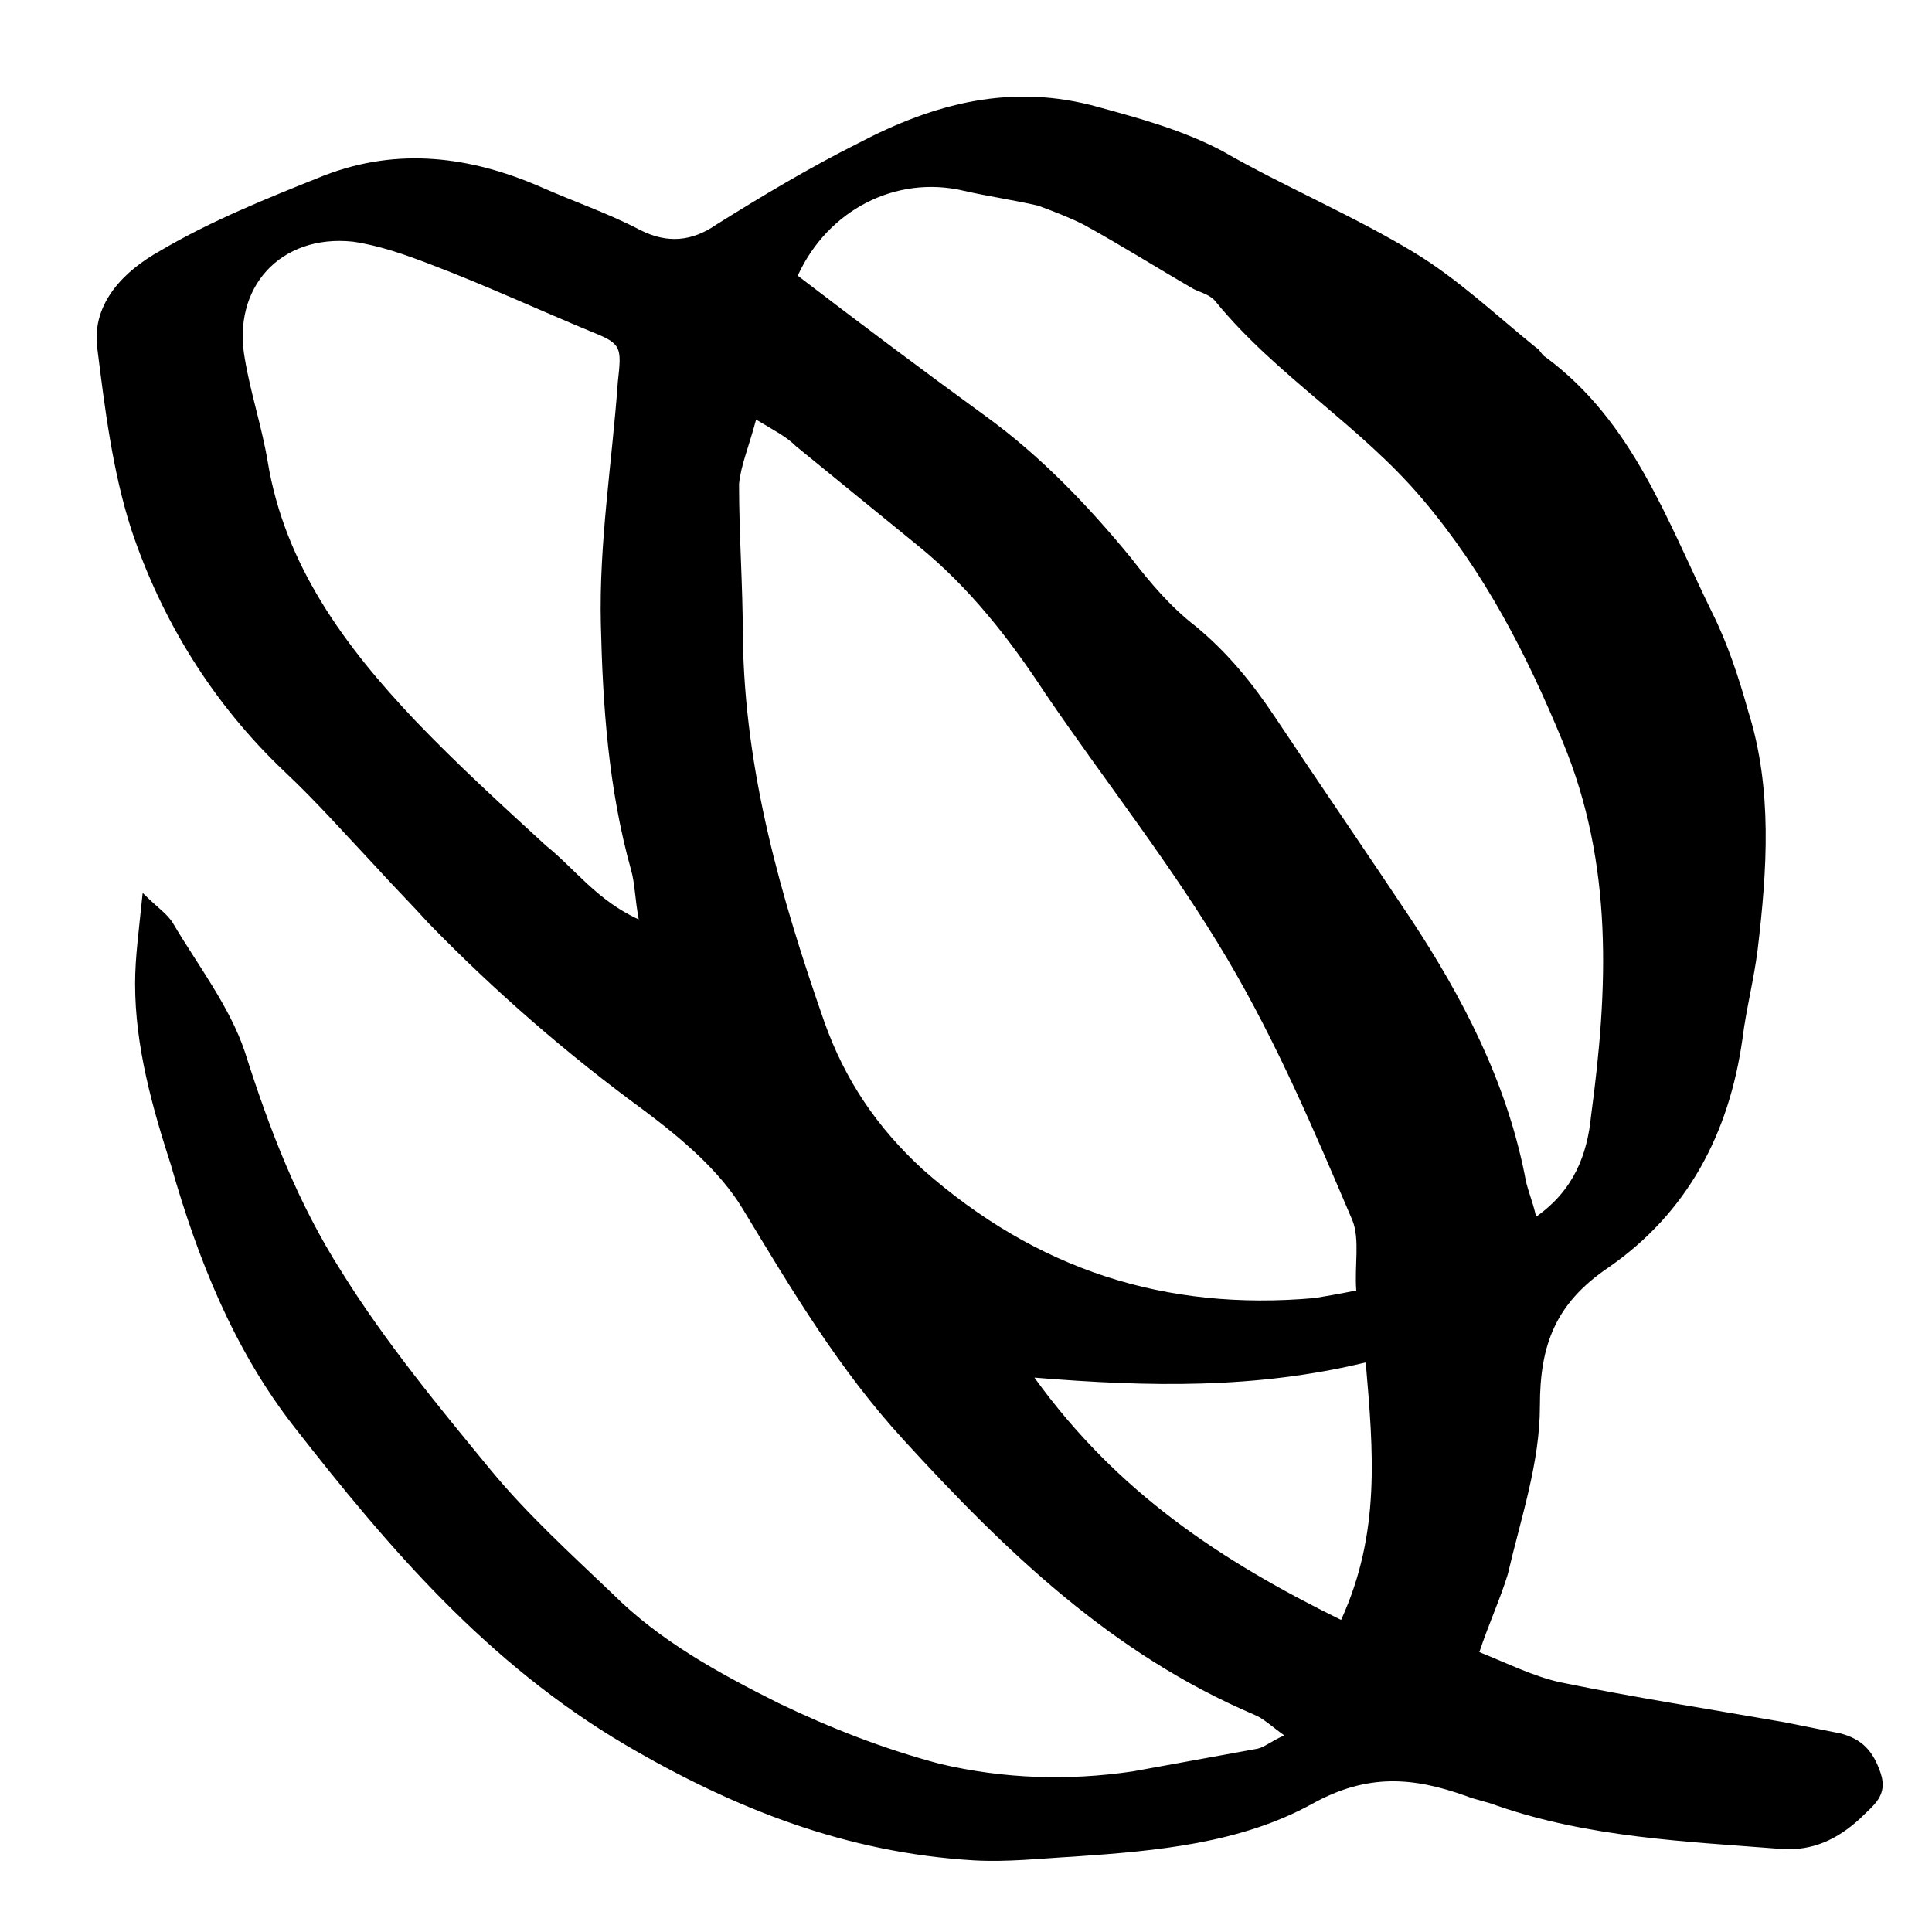
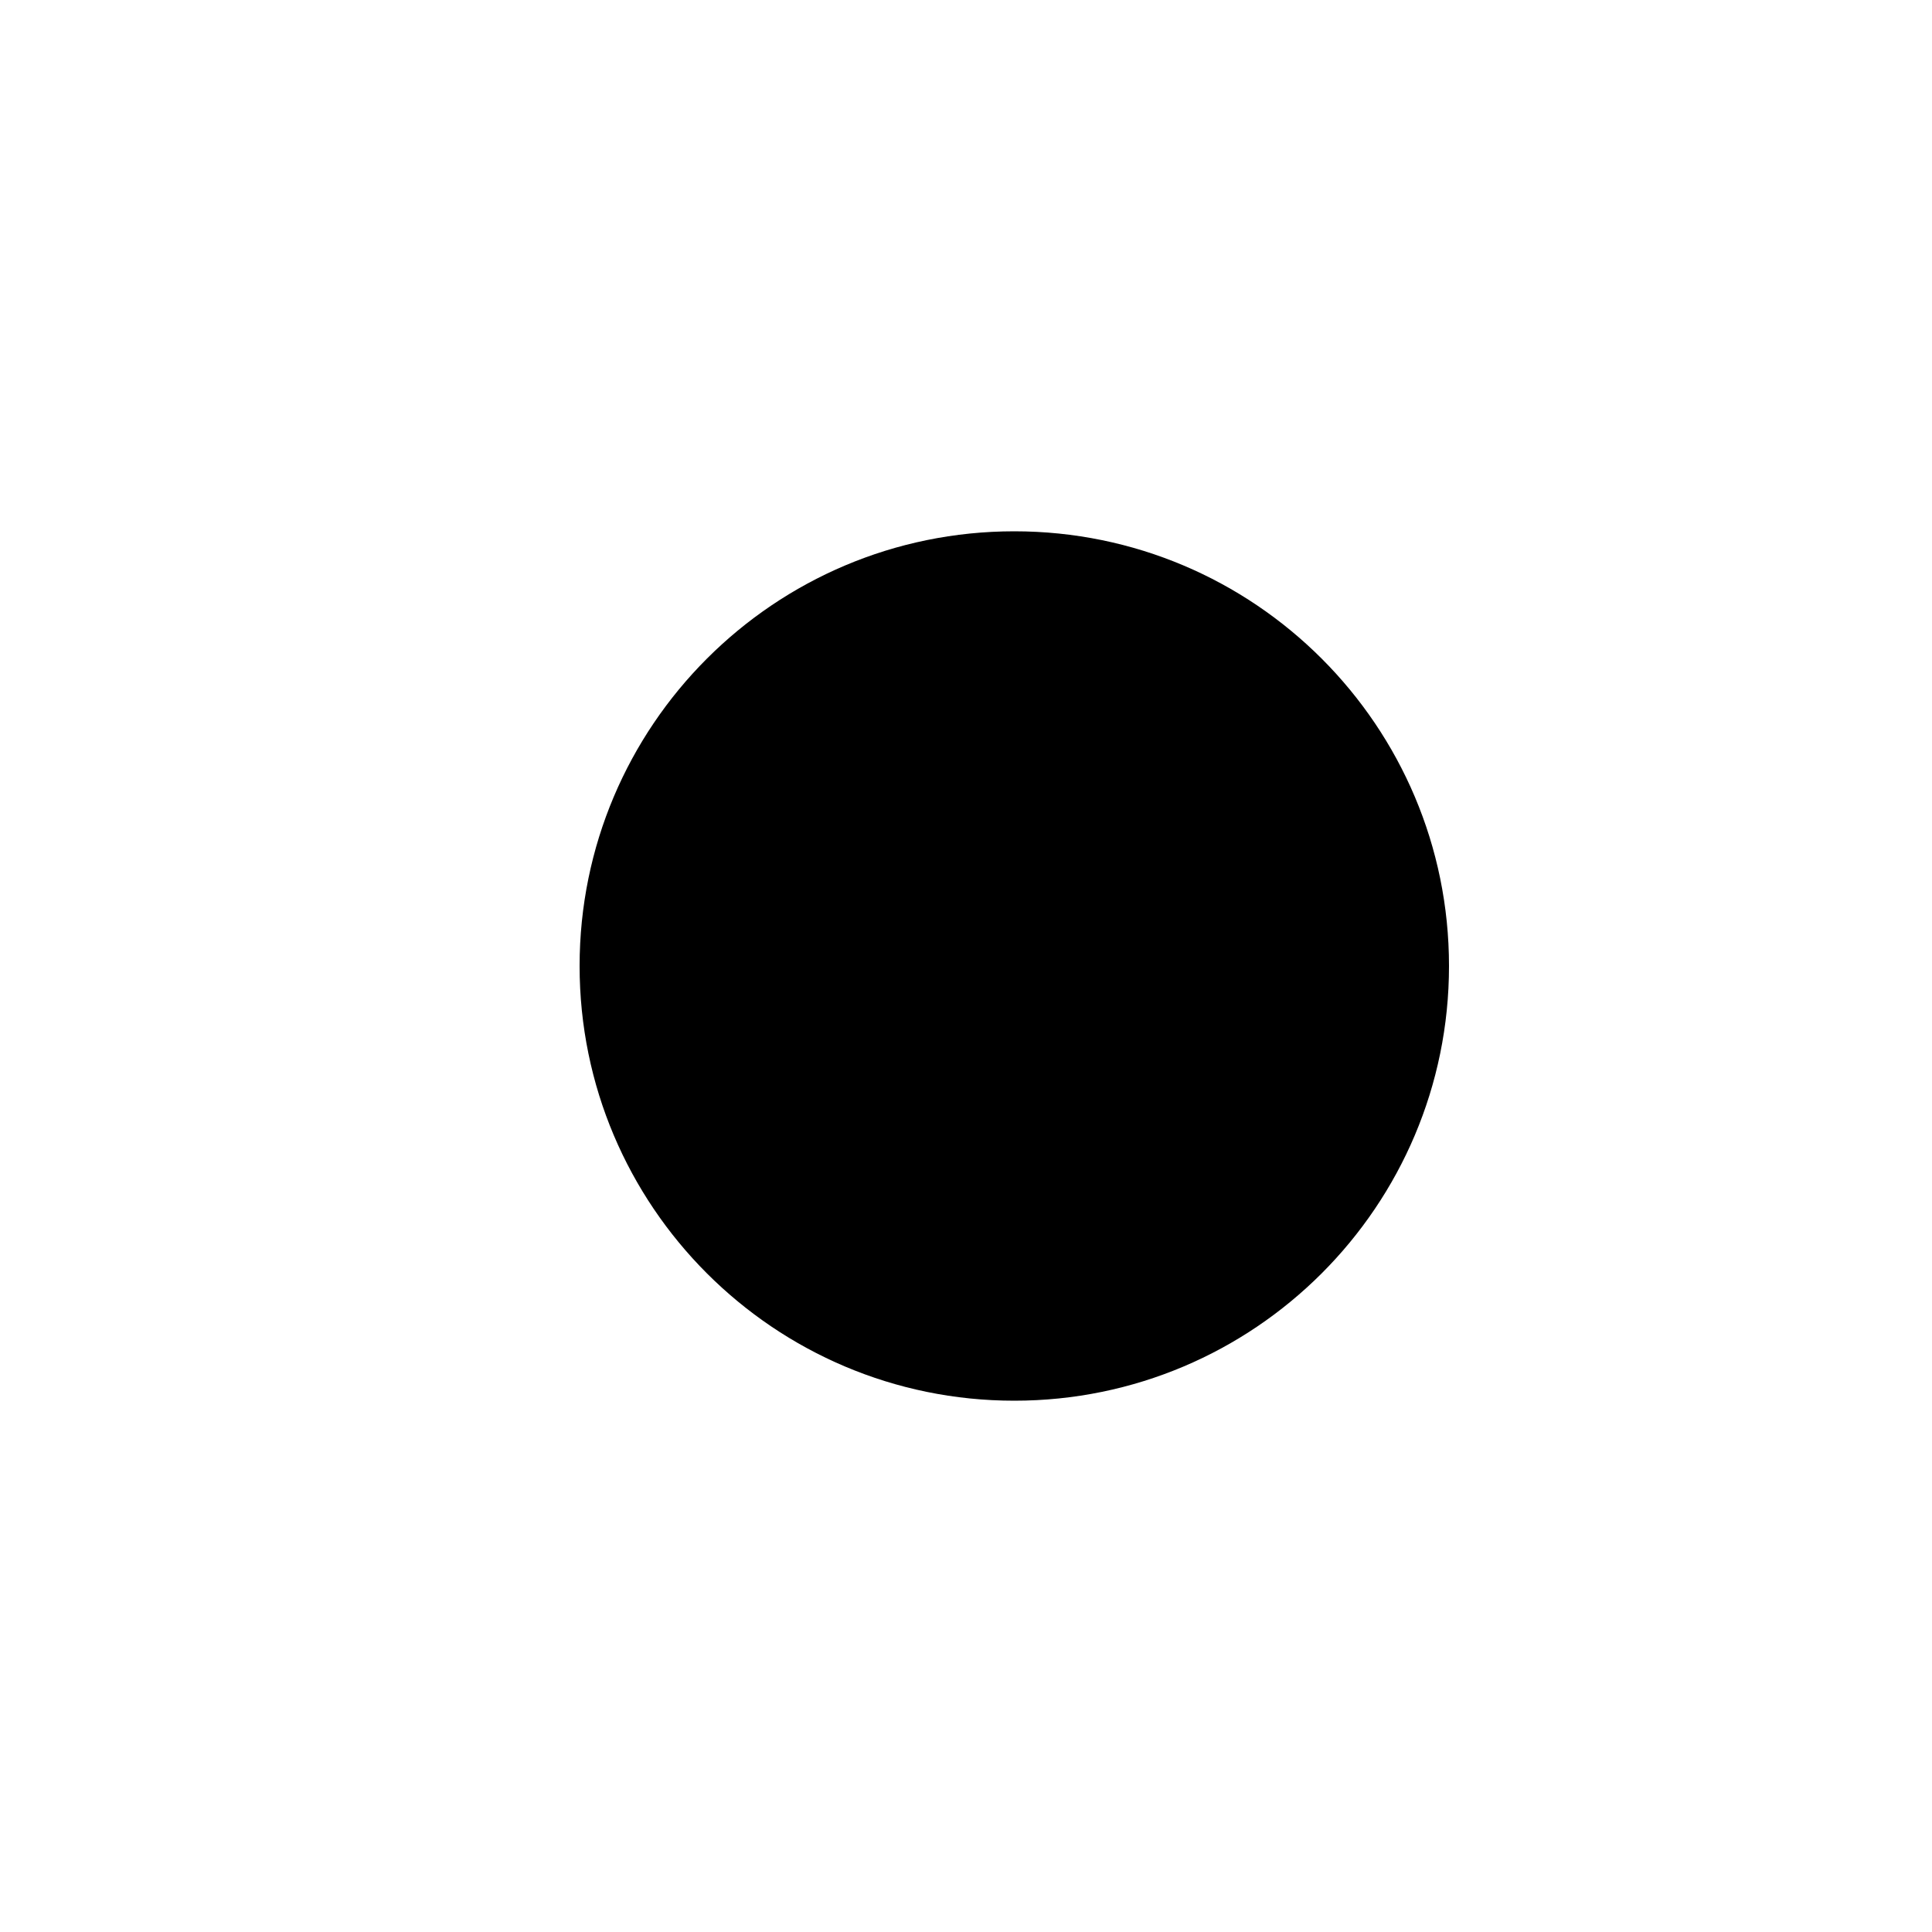
<svg xmlns="http://www.w3.org/2000/svg" width="40px" height="40px" viewBox="0 0 40 40" version="1.1">
  <g id="uEA03-logo" stroke="none" stroke-width="1" fill="none" fill-rule="evenodd">
-     <path d="M30.628,34.205 C31.216,34.44 31.764,34.715 32.313,34.832 C33.842,35.146 35.371,35.381 36.939,35.656 C37.331,35.734 37.723,35.812 38.115,35.891 C38.546,36.008 38.781,36.244 38.938,36.714 C39.094,37.184 38.781,37.38 38.507,37.655 C38.036,38.086 37.527,38.321 36.899,38.282 C34.9,38.125 32.901,38.047 30.98,37.38 C30.784,37.302 30.549,37.263 30.353,37.184 C29.256,36.792 28.315,36.714 27.178,37.341 C25.689,38.164 23.964,38.321 22.239,38.439 C21.534,38.478 20.867,38.556 20.162,38.517 C17.535,38.36 15.223,37.459 12.949,36.126 C10.088,34.44 8.049,32.049 6.09,29.541 C4.835,27.934 4.09,26.052 3.542,24.131 C3.15,22.916 2.797,21.662 2.797,20.368 C2.797,19.819 2.875,19.271 2.954,18.487 C3.267,18.8 3.463,18.918 3.581,19.114 C4.09,19.976 4.757,20.839 5.07,21.779 C5.58,23.387 6.168,24.915 7.069,26.326 C7.971,27.777 9.069,29.109 10.166,30.442 C10.911,31.344 11.812,32.167 12.675,32.99 C13.655,33.97 14.87,34.636 16.124,35.264 C17.183,35.773 18.28,36.204 19.456,36.518 C20.789,36.832 22.122,36.871 23.454,36.675 C24.317,36.518 25.179,36.361 26.041,36.204 C26.198,36.165 26.316,36.048 26.59,35.93 C26.316,35.734 26.159,35.577 25.963,35.499 C23.023,34.244 20.828,32.128 18.711,29.815 C17.379,28.365 16.399,26.718 15.38,25.033 C14.909,24.249 14.125,23.583 13.341,22.995 C11.734,21.819 10.245,20.525 8.873,19.114 C8.52,18.722 8.128,18.33 7.775,17.938 C7.148,17.272 6.56,16.605 5.894,15.978 C4.404,14.567 3.346,12.842 2.718,10.961 C2.327,9.746 2.17,8.452 2.013,7.198 C1.895,6.257 2.601,5.591 3.306,5.199 C4.365,4.571 5.541,4.101 6.717,3.631 C8.245,3.043 9.735,3.239 11.185,3.866 C11.891,4.179 12.596,4.415 13.263,4.767 C13.812,5.042 14.321,5.003 14.831,4.65 C15.772,4.062 16.751,3.474 17.771,2.964 C19.339,2.141 20.946,1.71 22.749,2.219 C23.611,2.455 24.474,2.69 25.297,3.121 C26.59,3.866 28.001,4.454 29.295,5.238 C30.196,5.787 30.98,6.531 31.804,7.198 C31.882,7.237 31.921,7.354 32,7.394 C33.803,8.726 34.508,10.765 35.449,12.685 C35.763,13.313 35.998,14.018 36.194,14.724 C36.703,16.331 36.586,18.016 36.39,19.663 C36.311,20.29 36.155,20.878 36.076,21.505 C35.802,23.465 34.939,25.111 33.293,26.248 C32.196,26.993 31.882,27.855 31.882,29.109 C31.882,30.285 31.49,31.422 31.216,32.598 C31.059,33.108 30.824,33.617 30.628,34.205 Z M15.654,8.687 C15.497,9.275 15.34,9.628 15.301,10.02 C15.301,11.078 15.38,12.137 15.38,13.195 C15.419,15.978 16.163,18.565 17.065,21.152 C17.496,22.367 18.163,23.347 19.103,24.21 C21.455,26.287 24.121,27.15 27.217,26.875 C27.453,26.836 27.688,26.797 28.08,26.718 C28.041,26.209 28.158,25.66 28.001,25.268 C27.217,23.426 26.433,21.583 25.414,19.859 C24.278,17.938 22.906,16.213 21.651,14.371 C20.906,13.234 20.083,12.176 19.025,11.313 C18.163,10.608 17.339,9.942 16.477,9.236 C16.281,9.04 16.046,8.922 15.654,8.687 Z M16.516,5.708 C17.849,6.727 19.103,7.668 20.397,8.609 C21.534,9.432 22.514,10.451 23.415,11.549 C23.807,12.058 24.238,12.568 24.748,12.96 C25.414,13.509 25.924,14.136 26.394,14.841 C27.335,16.252 28.276,17.624 29.217,19.036 C30.275,20.643 31.176,22.367 31.568,24.327 C31.608,24.602 31.725,24.837 31.804,25.19 C32.588,24.641 32.862,23.896 32.94,23.112 C33.293,20.486 33.411,17.899 32.352,15.351 C31.608,13.548 30.745,11.862 29.452,10.334 C28.158,8.805 26.433,7.786 25.179,6.257 C25.062,6.1 24.866,6.061 24.709,5.982 C23.964,5.551 23.219,5.081 22.435,4.65 C22.122,4.493 21.808,4.375 21.494,4.258 C20.985,4.14 20.436,4.062 19.927,3.944 C18.555,3.631 17.143,4.336 16.516,5.708 Z M13.224,19.036 C13.145,18.604 13.145,18.291 13.067,18.016 C12.596,16.331 12.479,14.606 12.44,12.921 C12.4,11.235 12.675,9.55 12.792,7.903 C12.871,7.198 12.871,7.119 12.283,6.884 C11.146,6.414 10.049,5.904 8.912,5.473 C8.402,5.277 7.853,5.081 7.305,5.003 C5.815,4.846 4.796,5.943 5.07,7.433 C5.188,8.138 5.423,8.844 5.541,9.55 C5.894,11.705 7.148,13.391 8.598,14.92 C9.461,15.821 10.362,16.644 11.303,17.507 C11.891,17.977 12.361,18.644 13.224,19.036 Z M27.766,33.539 C28.589,31.736 28.433,30.05 28.276,28.208 C26.002,28.757 23.807,28.718 21.416,28.522 C23.141,30.913 25.297,32.324 27.766,33.539 Z" id="Shape" fill="#000000" fill-rule="nonzero" />
+     <circle id="Oval" fill="#000000" cx="21" cy="20" r="9" />
  </g>
</svg>
